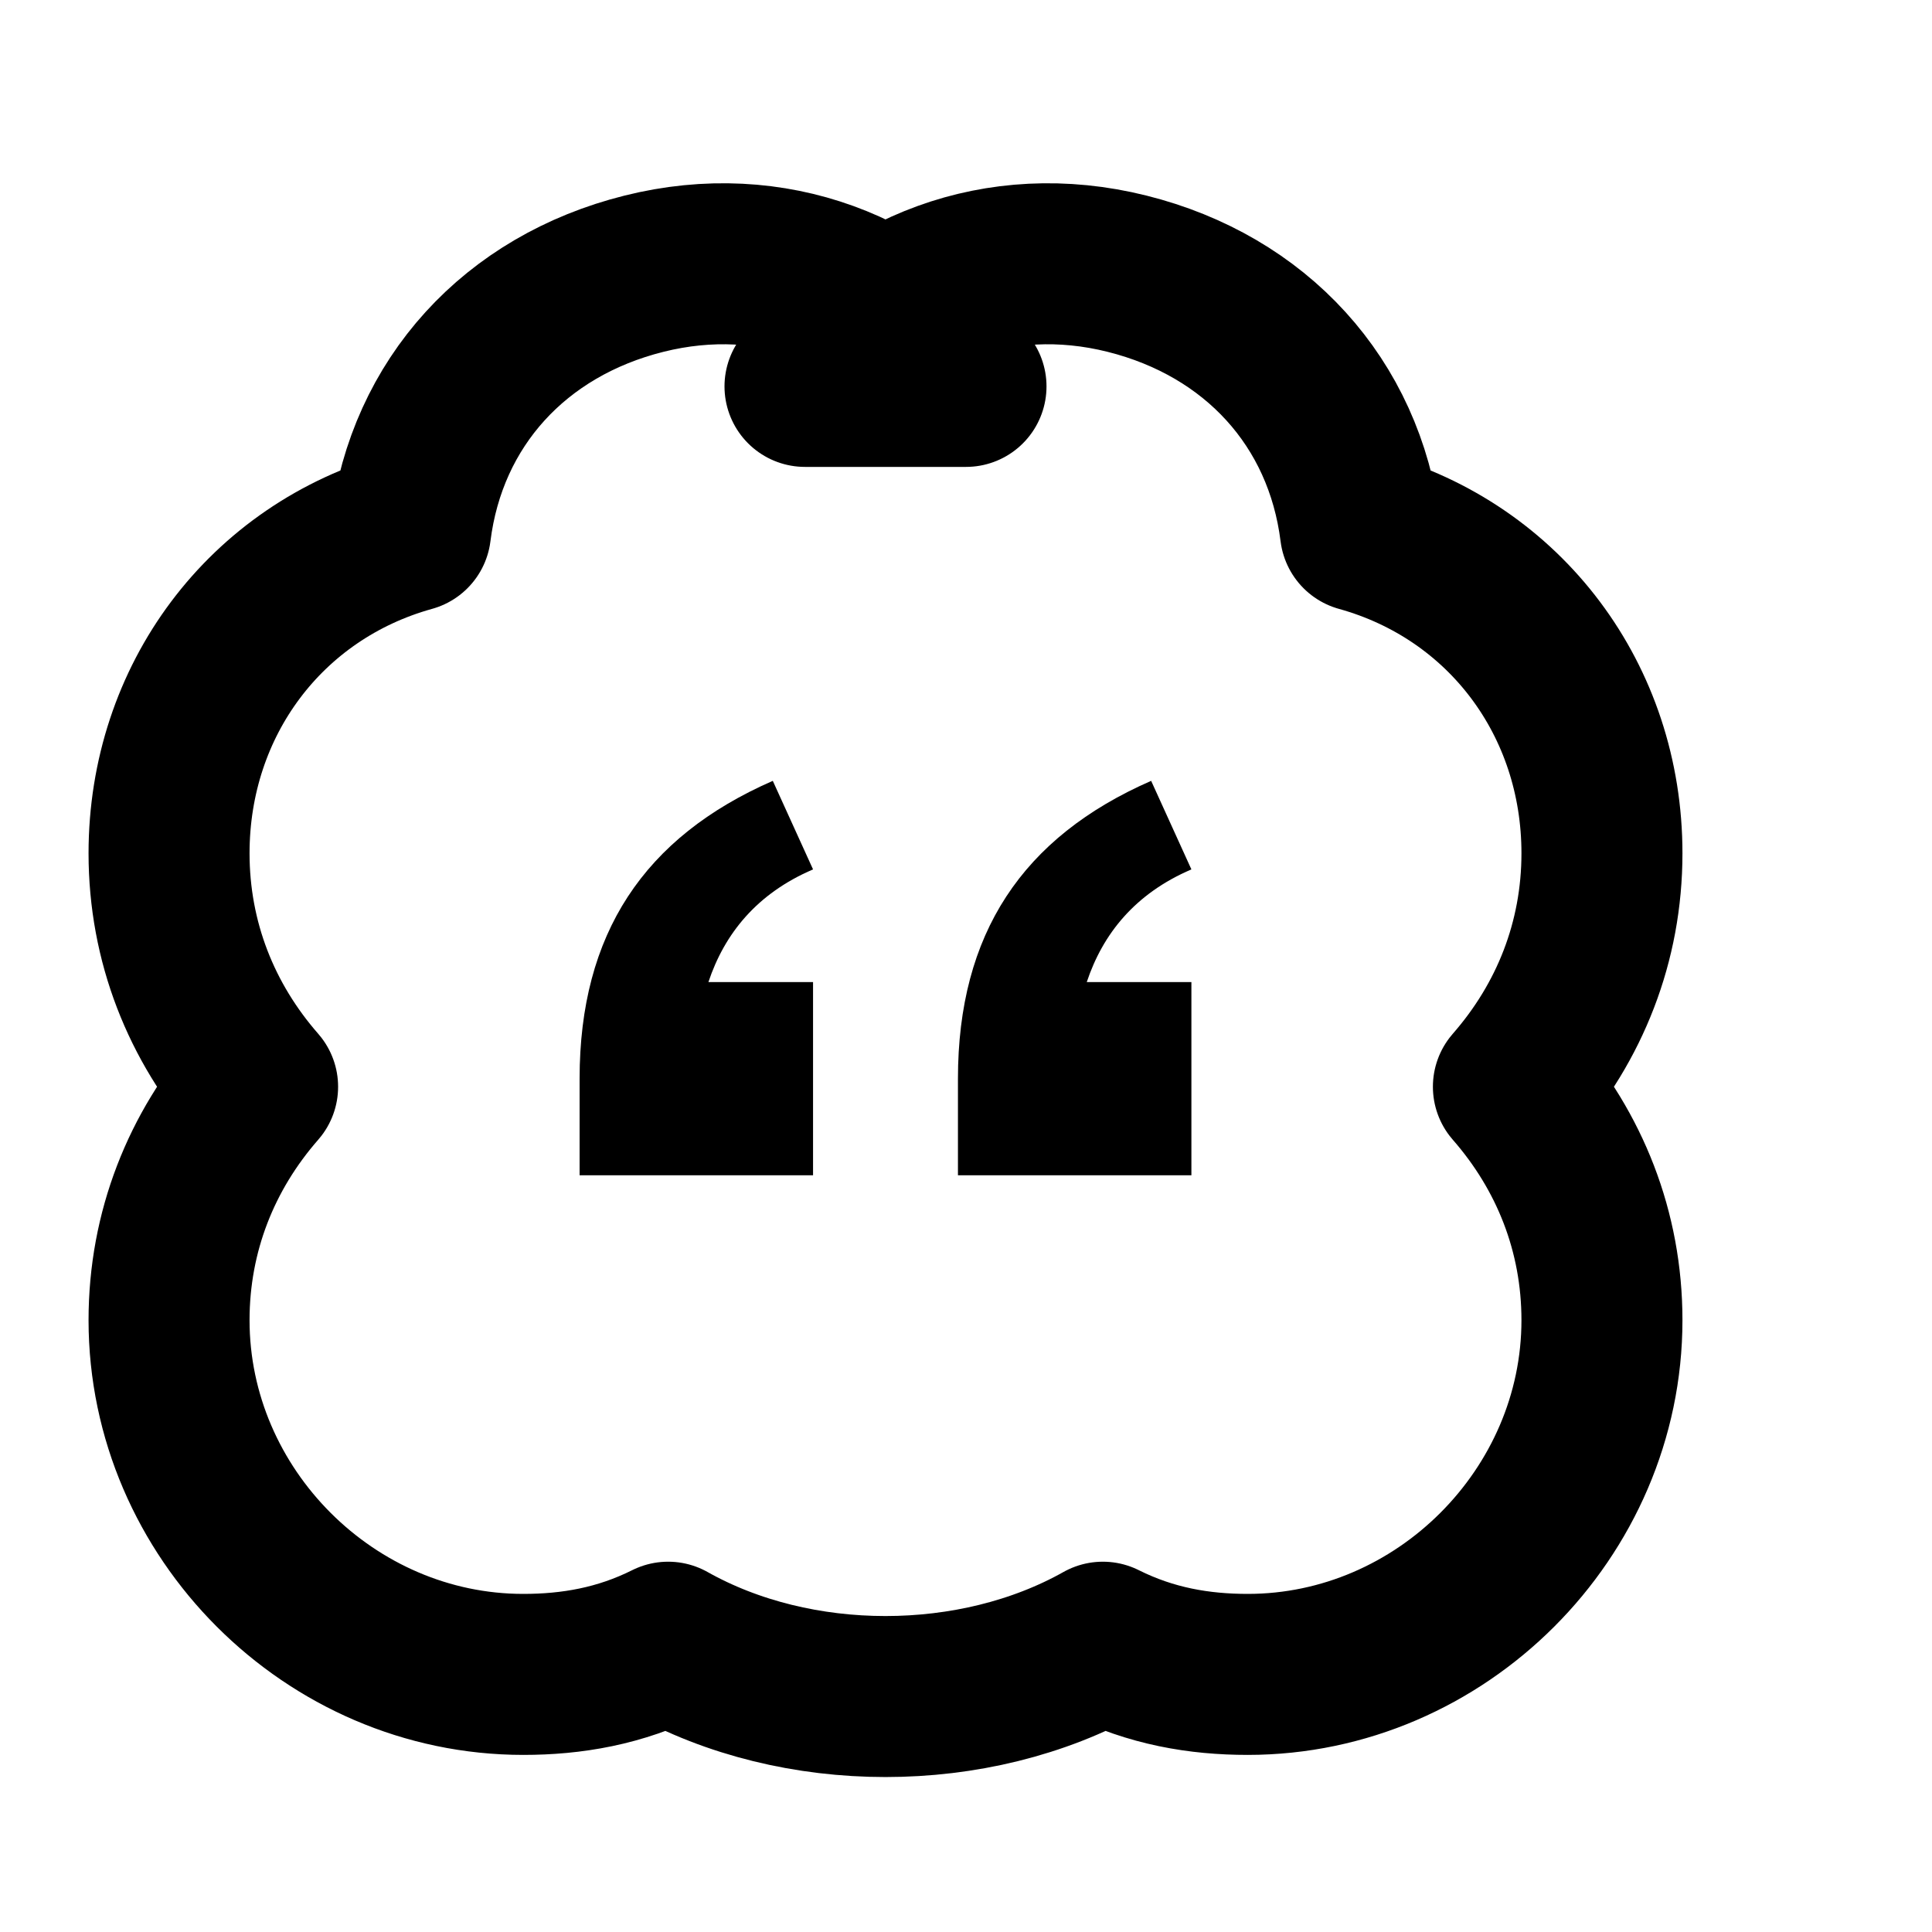
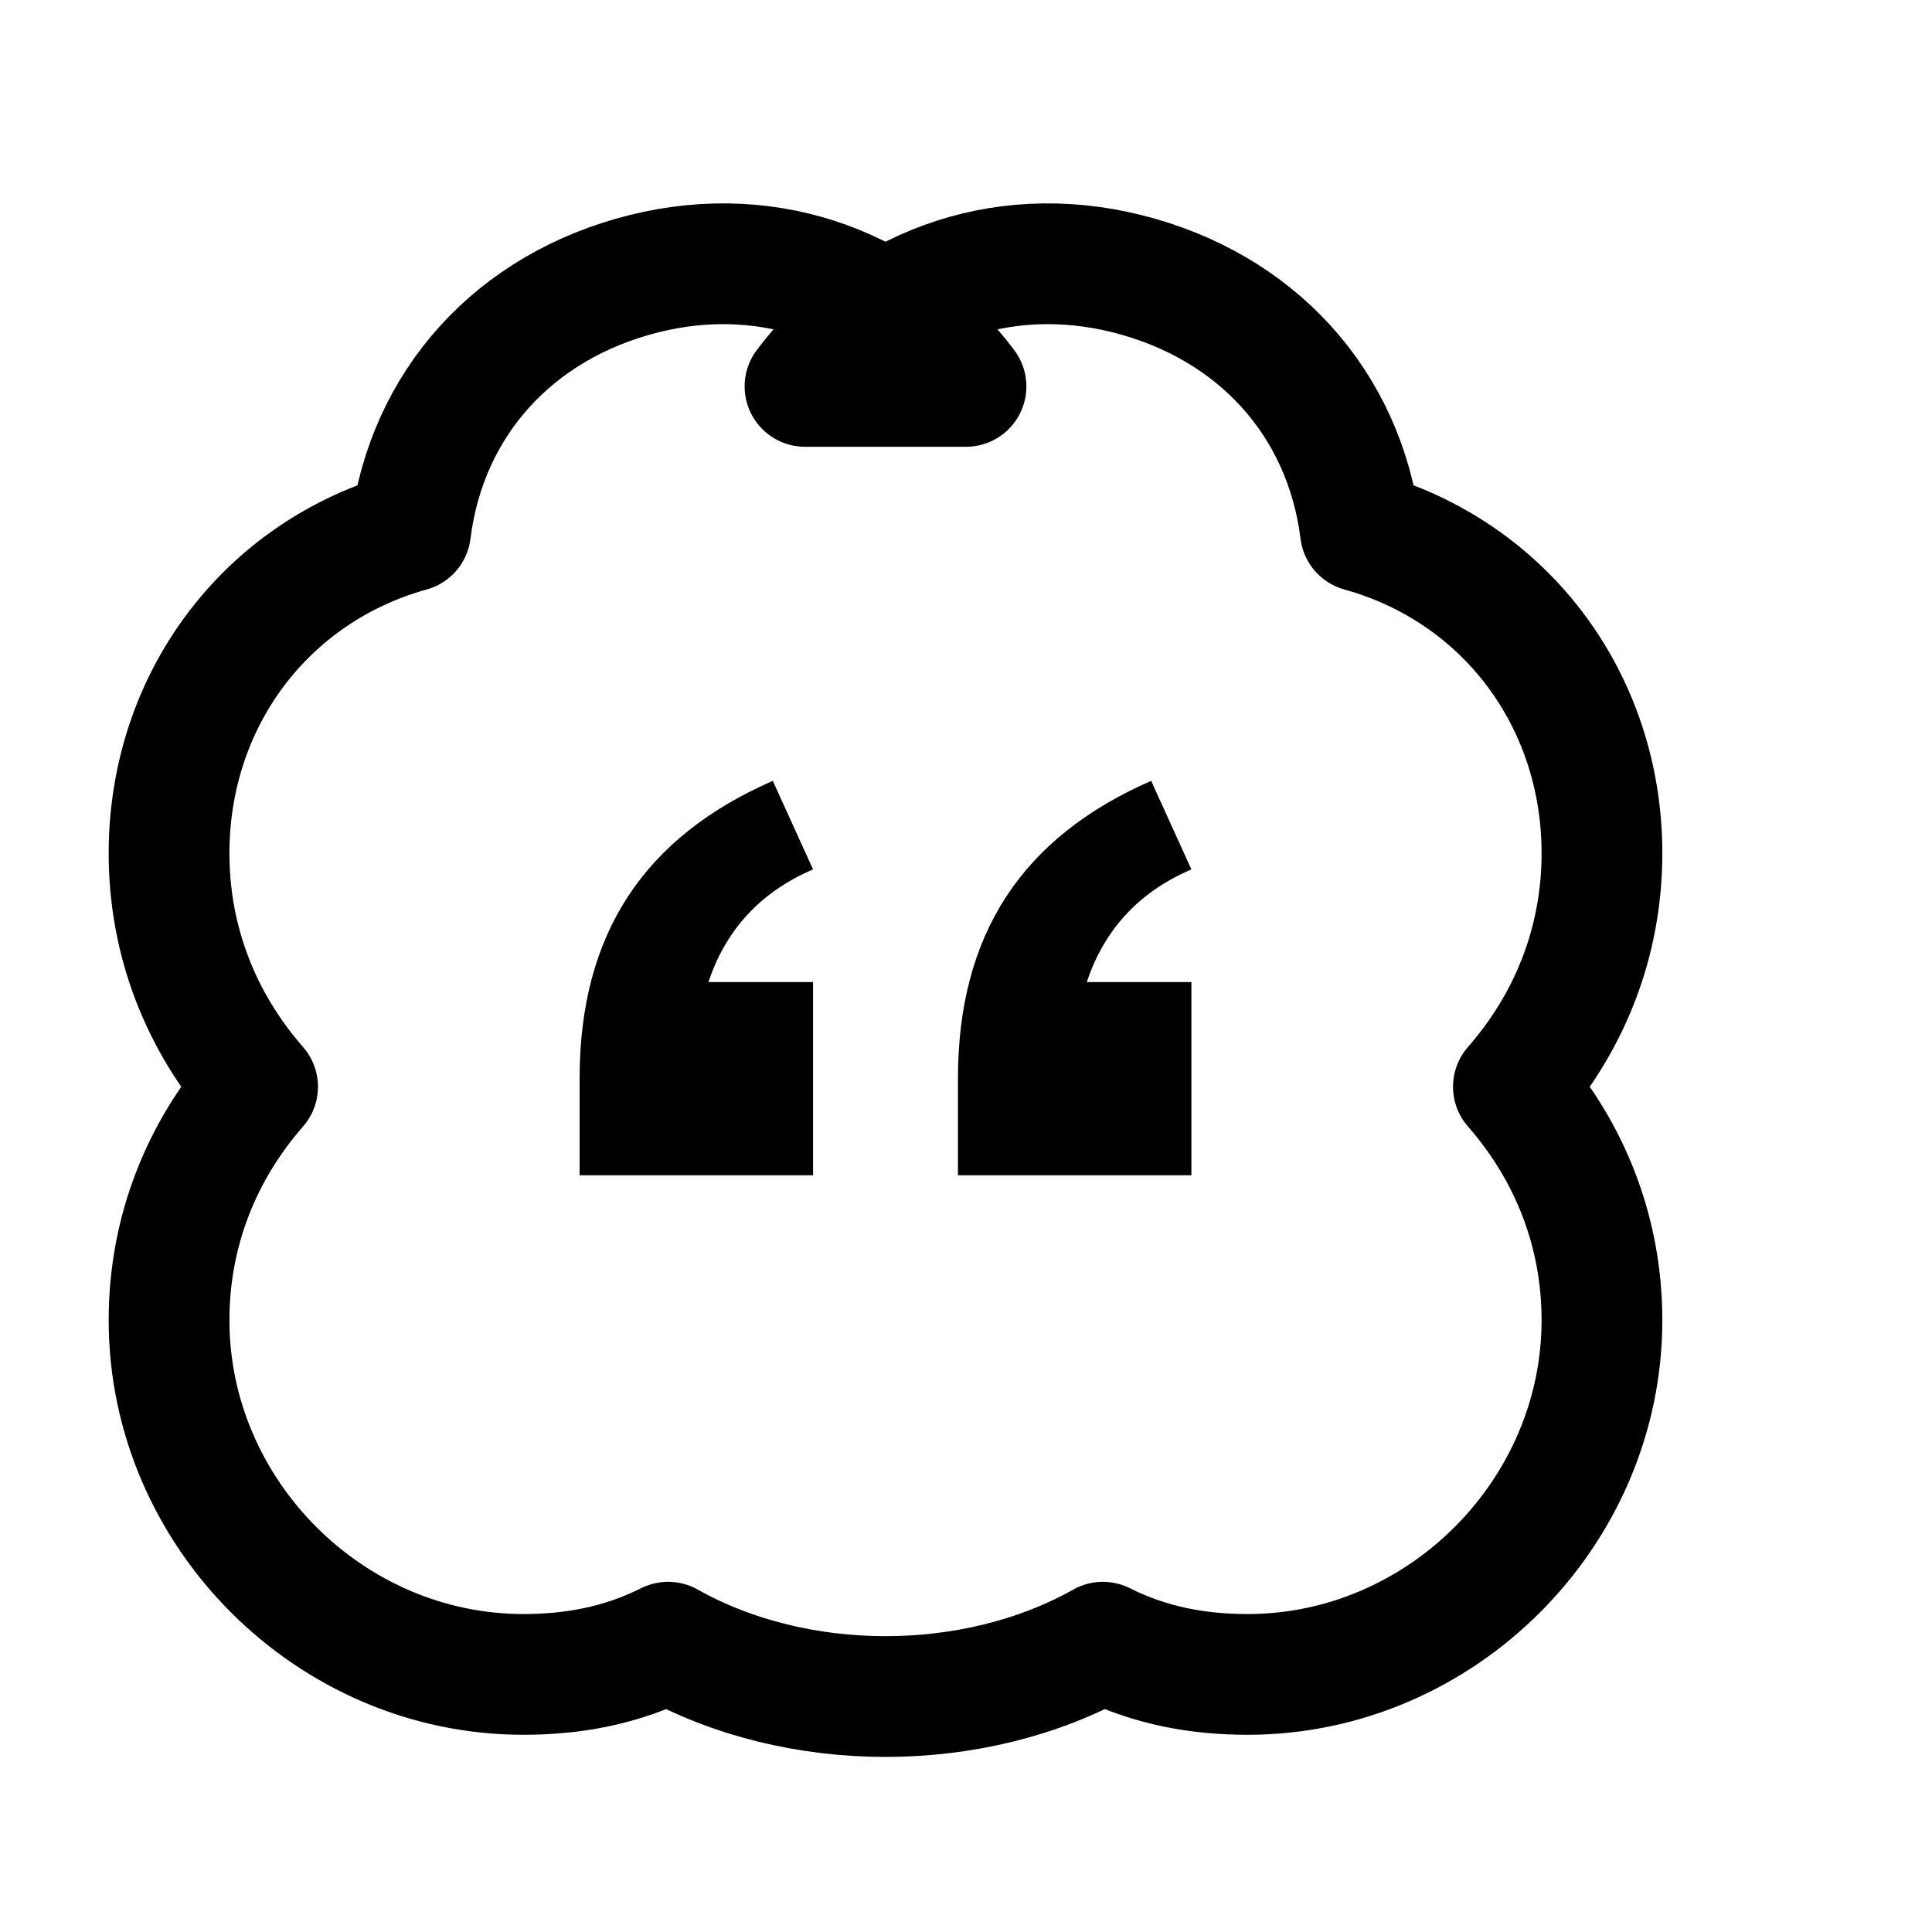
- <svg xmlns="http://www.w3.org/2000/svg" viewBox="0 0 24 24" fill="none" stroke="#000" stroke-width="2" stroke-linecap="round" stroke-linejoin="round">
+ <svg xmlns="http://www.w3.org/2000/svg" viewBox="0 0 24 24" fill="none" stroke="#000" stroke-width="1.5" stroke-linecap="round" stroke-linejoin="round">
  <path d="M12 4.8c-.9-1.2-2.4-1.8-4-1.4S5.3 5 5.1 6.6c-1.8.5-3 2.1-3 4 0 1.1.4 2.1 1.1 2.9-.7.8-1.1 1.8-1.1 2.9 0 2.4 2 4.4 4.4 4.4.6 0 1.2-.1 1.8-.4 1.6.9 3.8.9 5.4 0 .6.3 1.2.4 1.8.4 2.4 0 4.4-2 4.4-4.4 0-1.1-.4-2.1-1.1-2.9.7-.8 1.1-1.8 1.1-2.9 0-1.9-1.2-3.5-3-4-.2-1.6-1.3-2.8-2.9-3.2s-3.1.2-4 1.4Z" />
  <path fill="#000" stroke="none" d="M7.2 13.4c0-1.8.8-3 2.4-3.7l.5 1.1c-.7.3-1.1.8-1.3 1.4h1.3v2.4H7.2v-1.2Zm4.7 0c0-1.8.8-3 2.4-3.7l.5 1.1c-.7.3-1.1.8-1.3 1.4h1.3v2.4h-2.9v-1.2Z" />
</svg>
